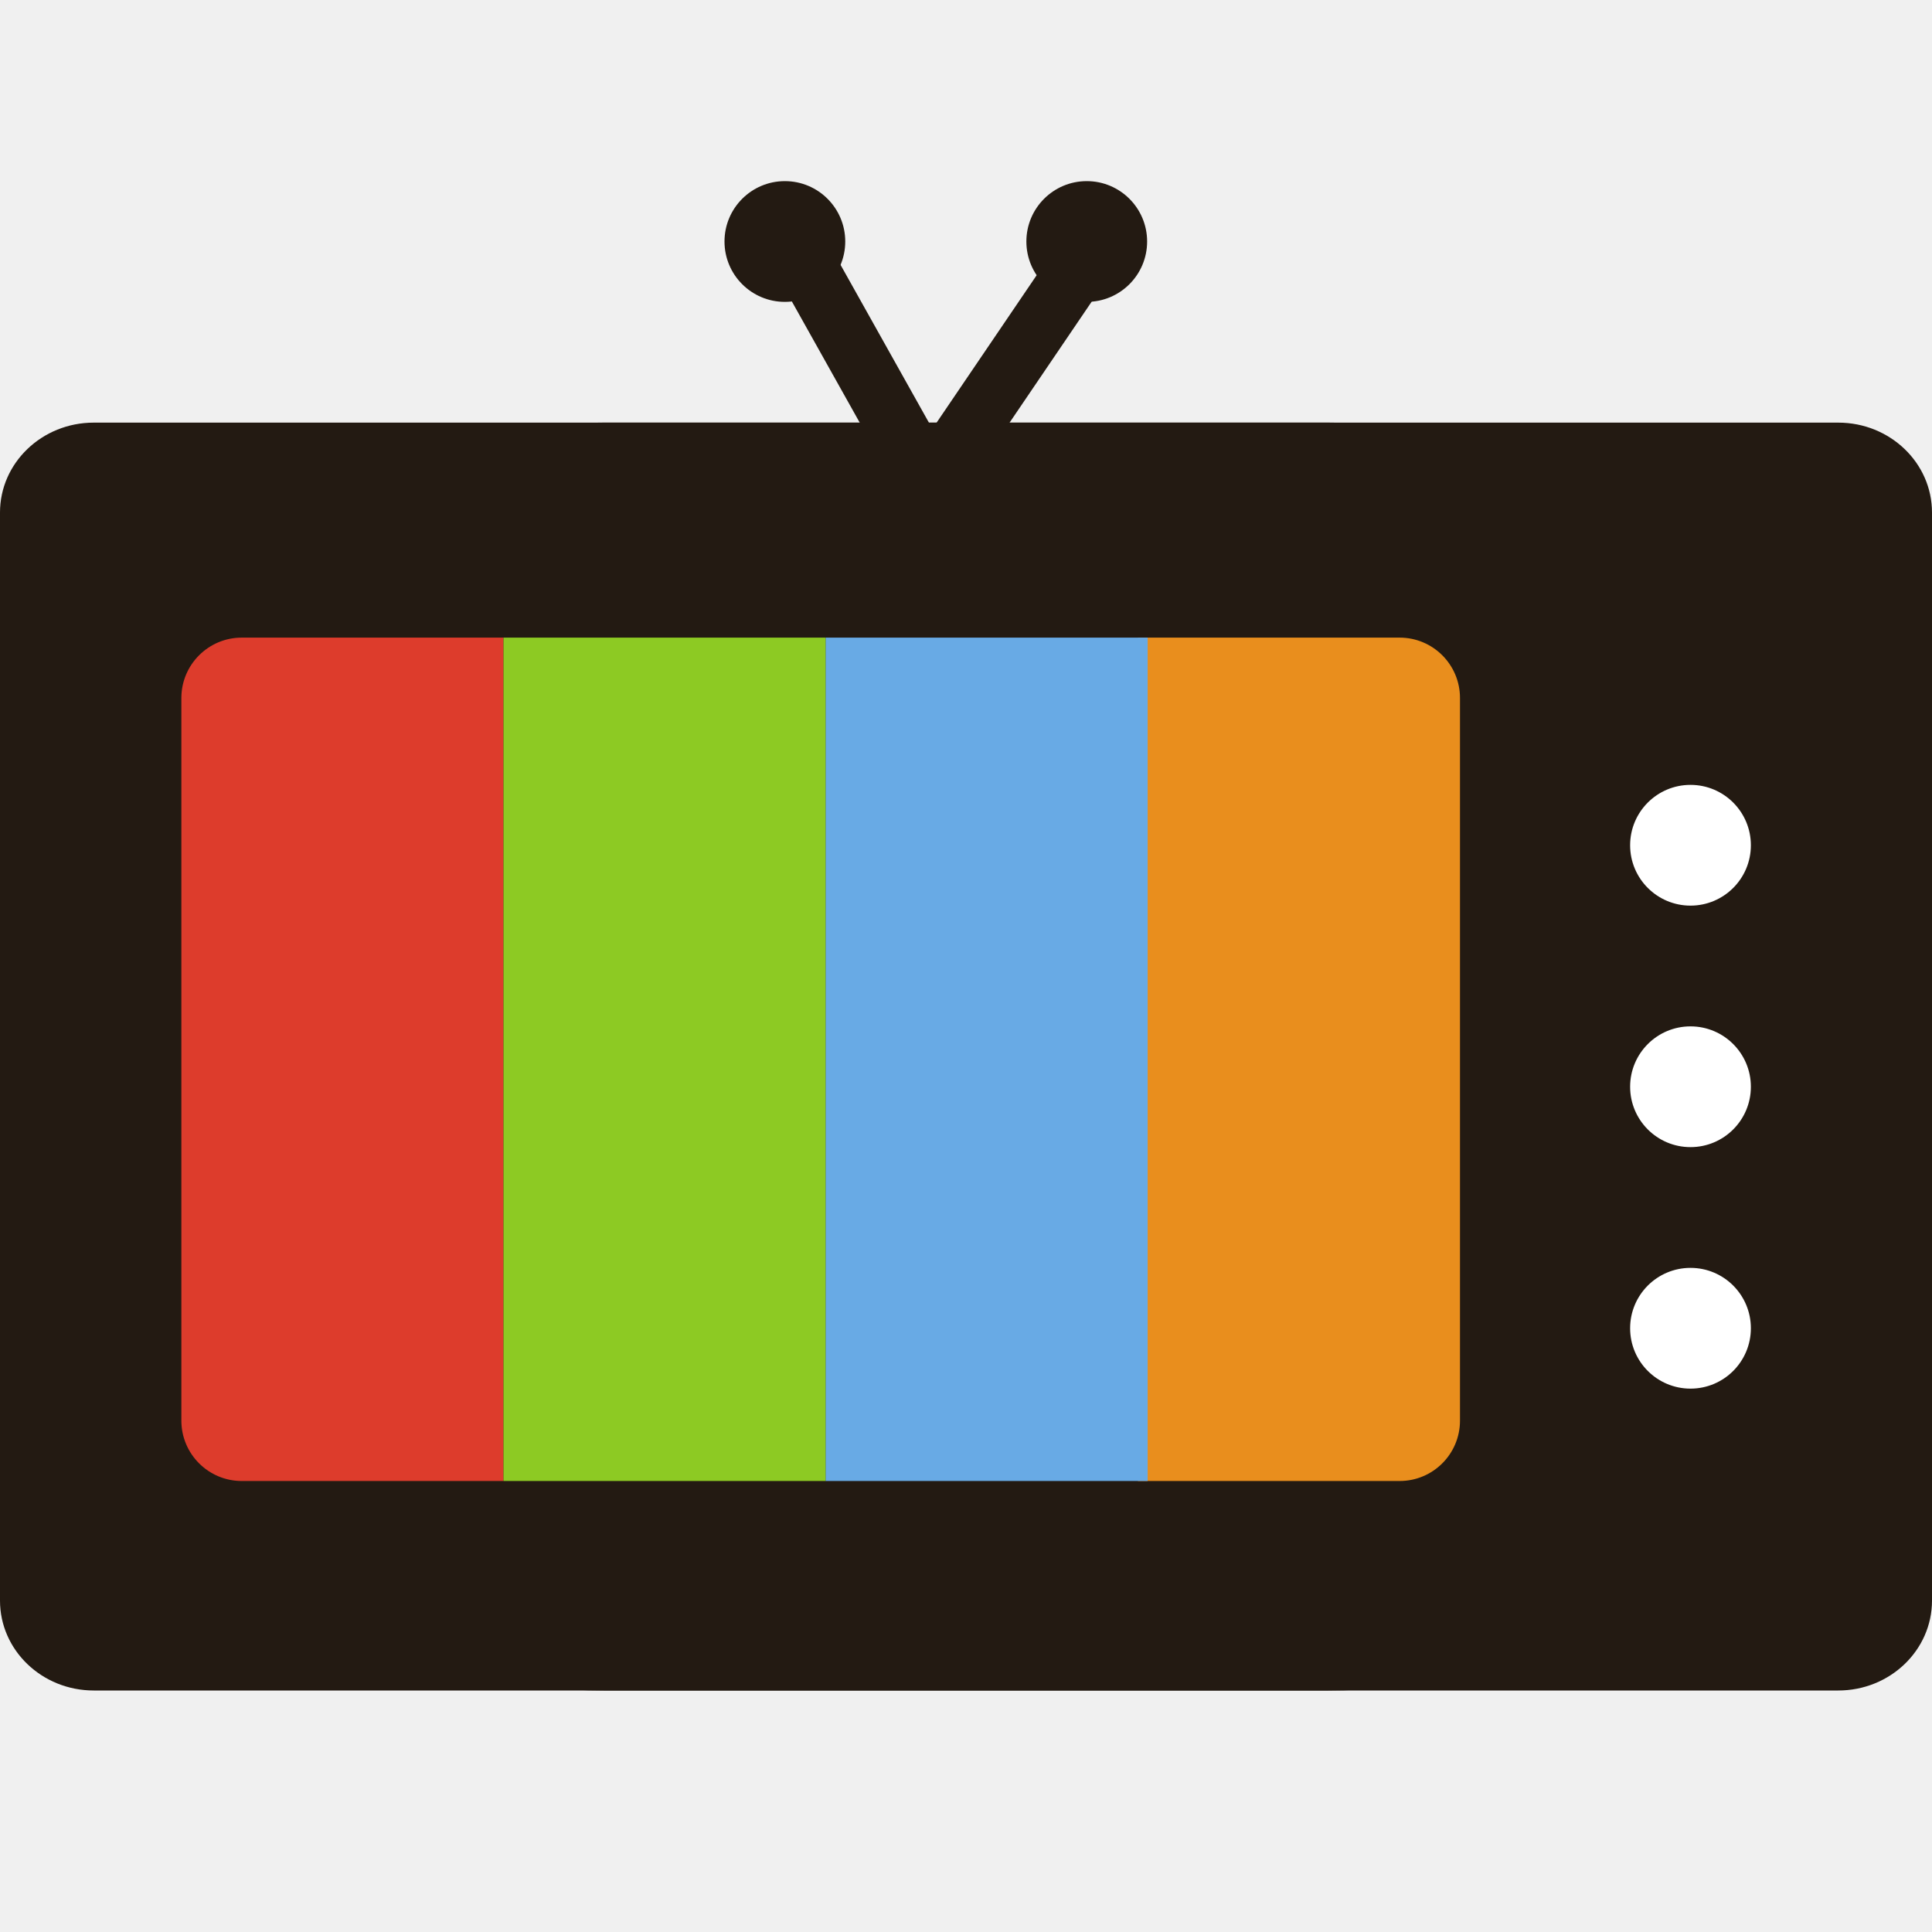
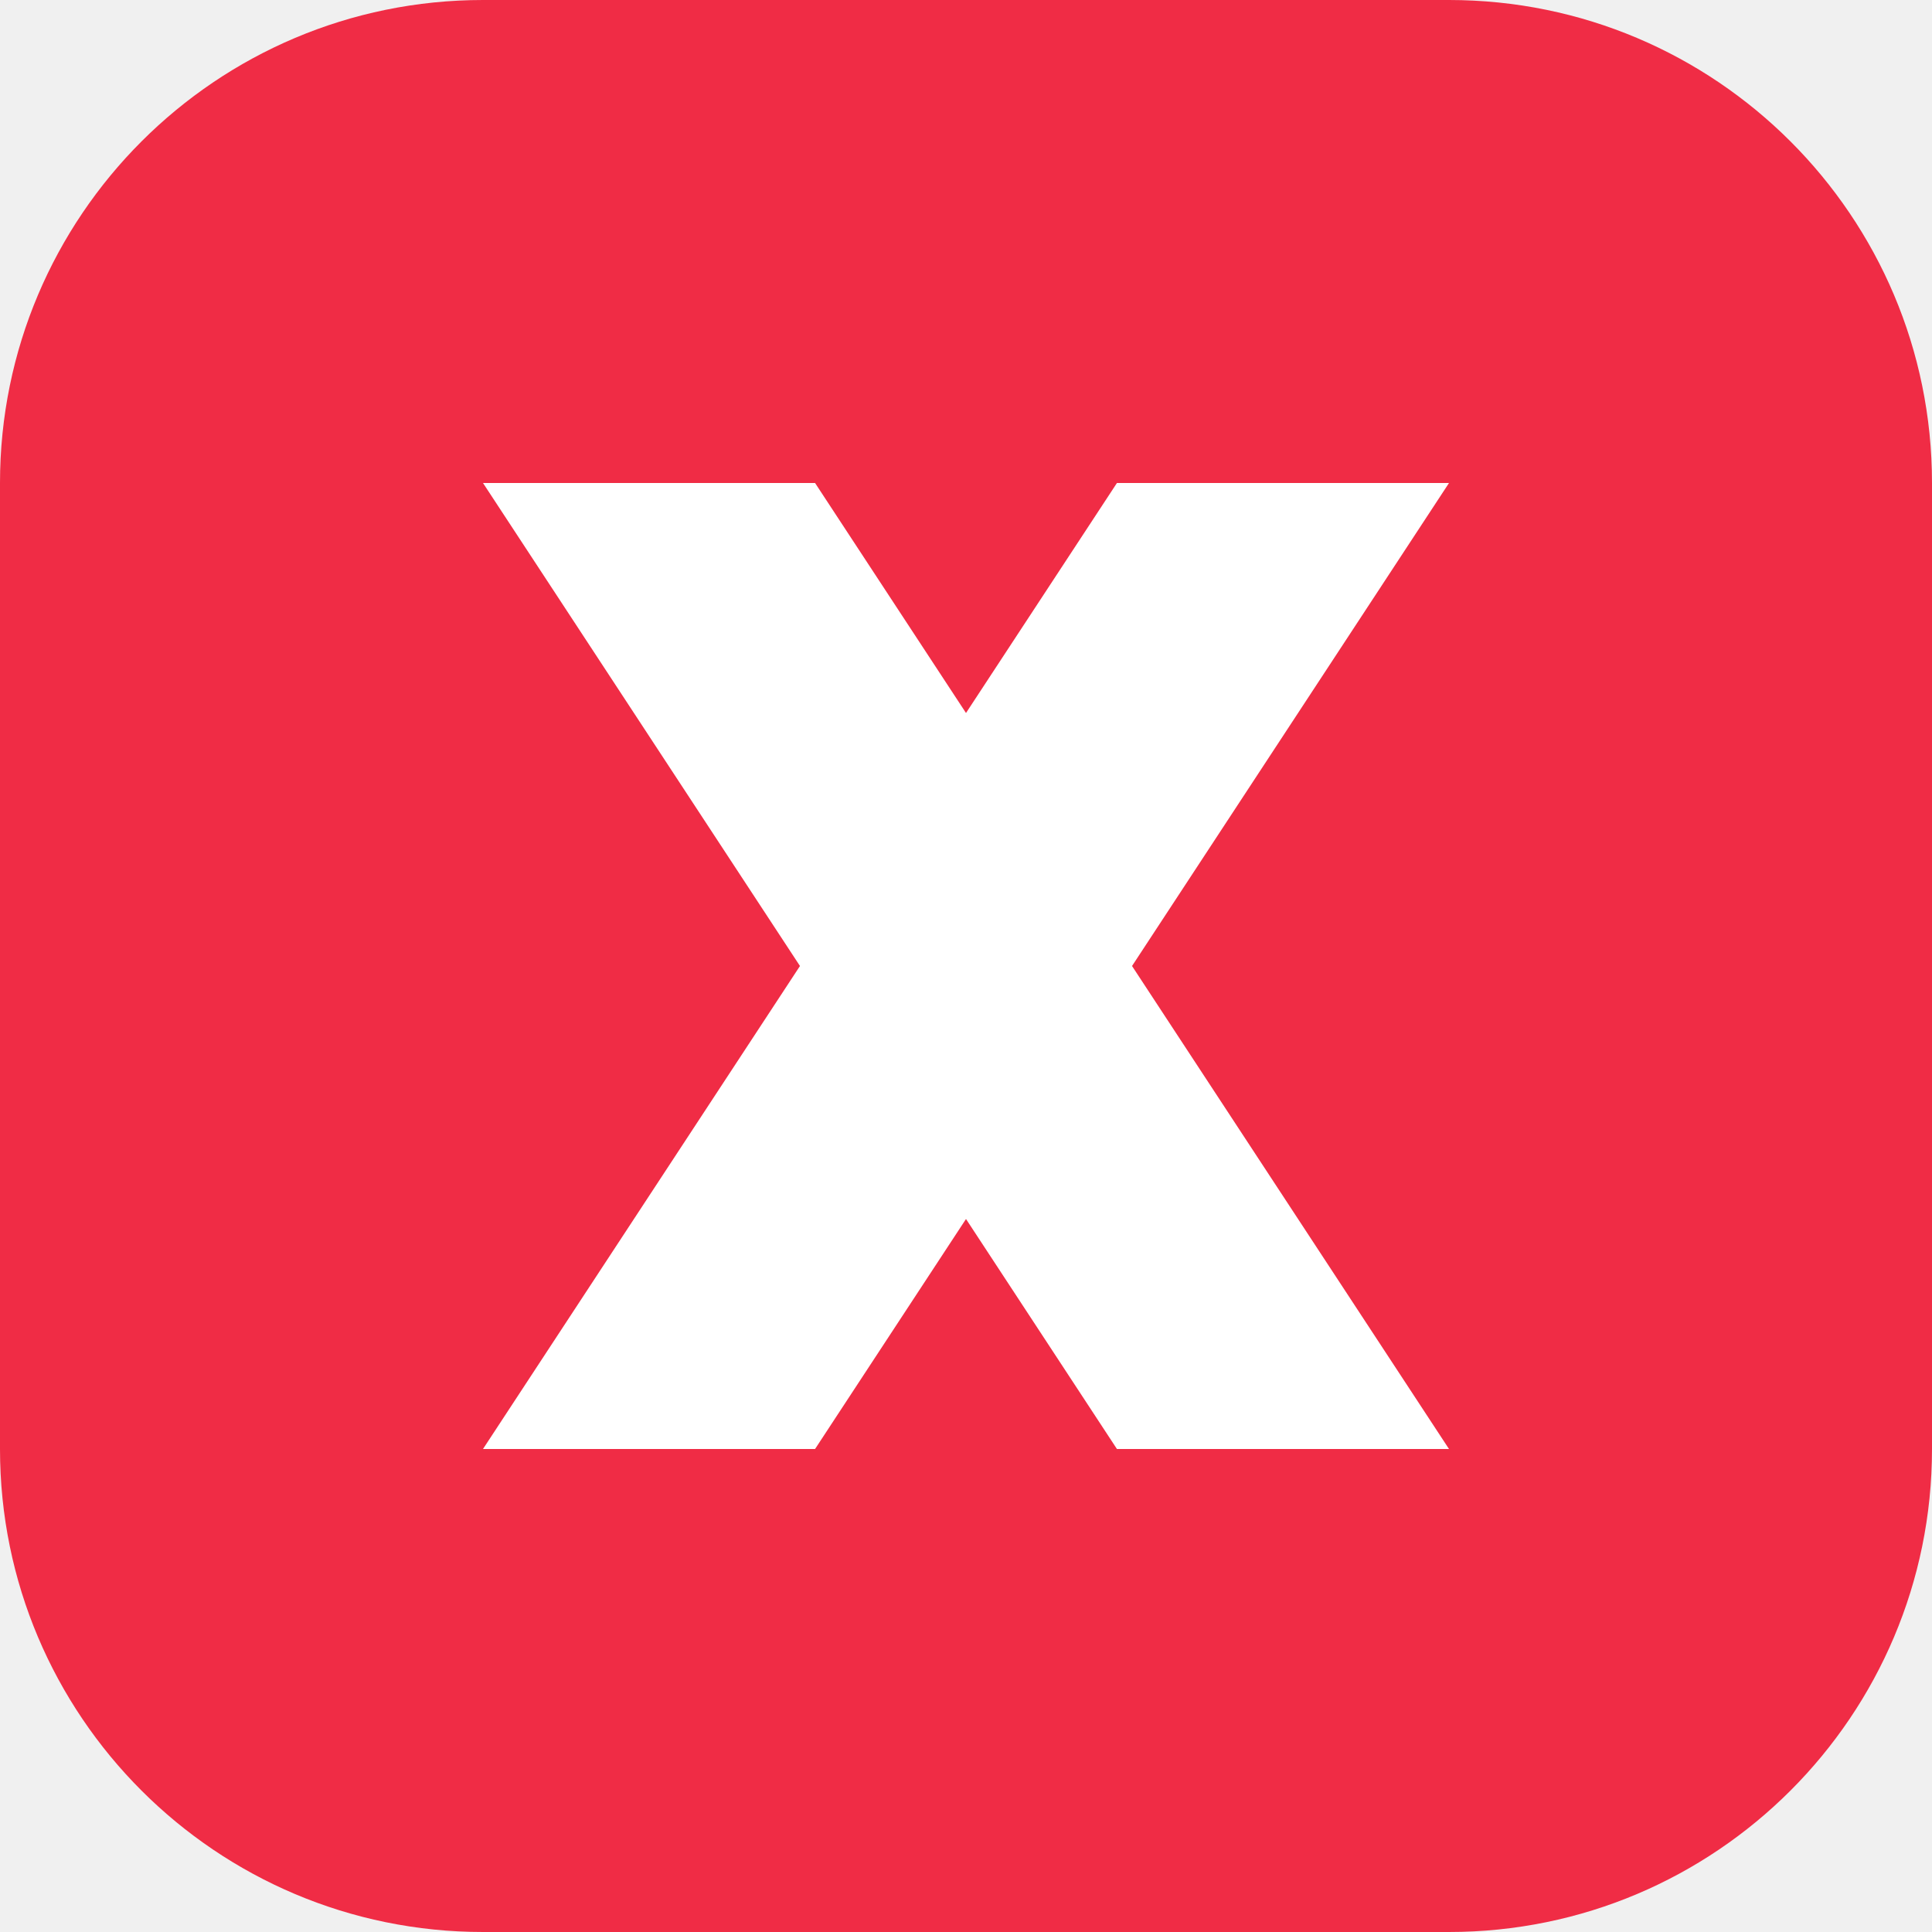
- <svg xmlns="http://www.w3.org/2000/svg" width="32" height="32" viewBox="0 0 32 32" fill="none">
-   <line x1="13.053" y1="3.858" x2="15.156" y2="7.613" stroke="#231A12" />
-   <line x1="18.301" y1="3.783" x2="15.884" y2="7.344" stroke="#231A12" />
-   <path d="M0 17C0 11.477 4.477 7 10 7H22C27.523 7 32 11.477 32 17V18C32 23.523 27.523 28 22 28H10C4.477 28 0 23.523 0 18V17Z" fill="#231A12" />
-   <path d="M0 8.489C0 7.667 0.695 7 1.553 7H30.447C31.305 7 32 7.667 32 8.489V26.511C32 27.333 31.305 28 30.447 28H1.553C0.695 28 0 27.333 0 26.511V8.489Z" fill="#231A12" />
-   <circle cx="13" cy="4" r="1" fill="#231A12" />
-   <circle cx="18" cy="4" r="1" fill="#231A12" />
-   <path d="M3.004 11.561C3.004 11.009 3.452 10.561 4.004 10.561H8.339V24.53H4.004C3.452 24.53 3.004 24.082 3.004 23.53V11.561Z" fill="#DD3C2C" />
-   <path d="M18.847 10.561H23.182C23.735 10.561 24.182 11.009 24.182 11.561V23.53C24.182 24.082 23.735 24.53 23.182 24.53H18.847V10.561Z" fill="#E98E1D" />
-   <rect x="13.674" y="10.561" width="5.335" height="13.969" fill="#68AAE5" />
-   <rect x="8.339" y="10.561" width="5.335" height="13.969" fill="#8DCA23" />
-   <circle cx="28" cy="14" r="1" fill="white" />
-   <circle cx="28" cy="22" r="1" fill="white" />
-   <circle cx="28" cy="18" r="1" fill="white" />
+ <svg xmlns="http://www.w3.org/2000/svg" viewBox="0 0 64 64">
+   <rect width="64" height="64" rx="16" fill="#f02c45" />
+   <path d="M16 16h11l21 32H37L16 16zm21 0h11L27 48H16l21-32z" fill="white" />
</svg>
